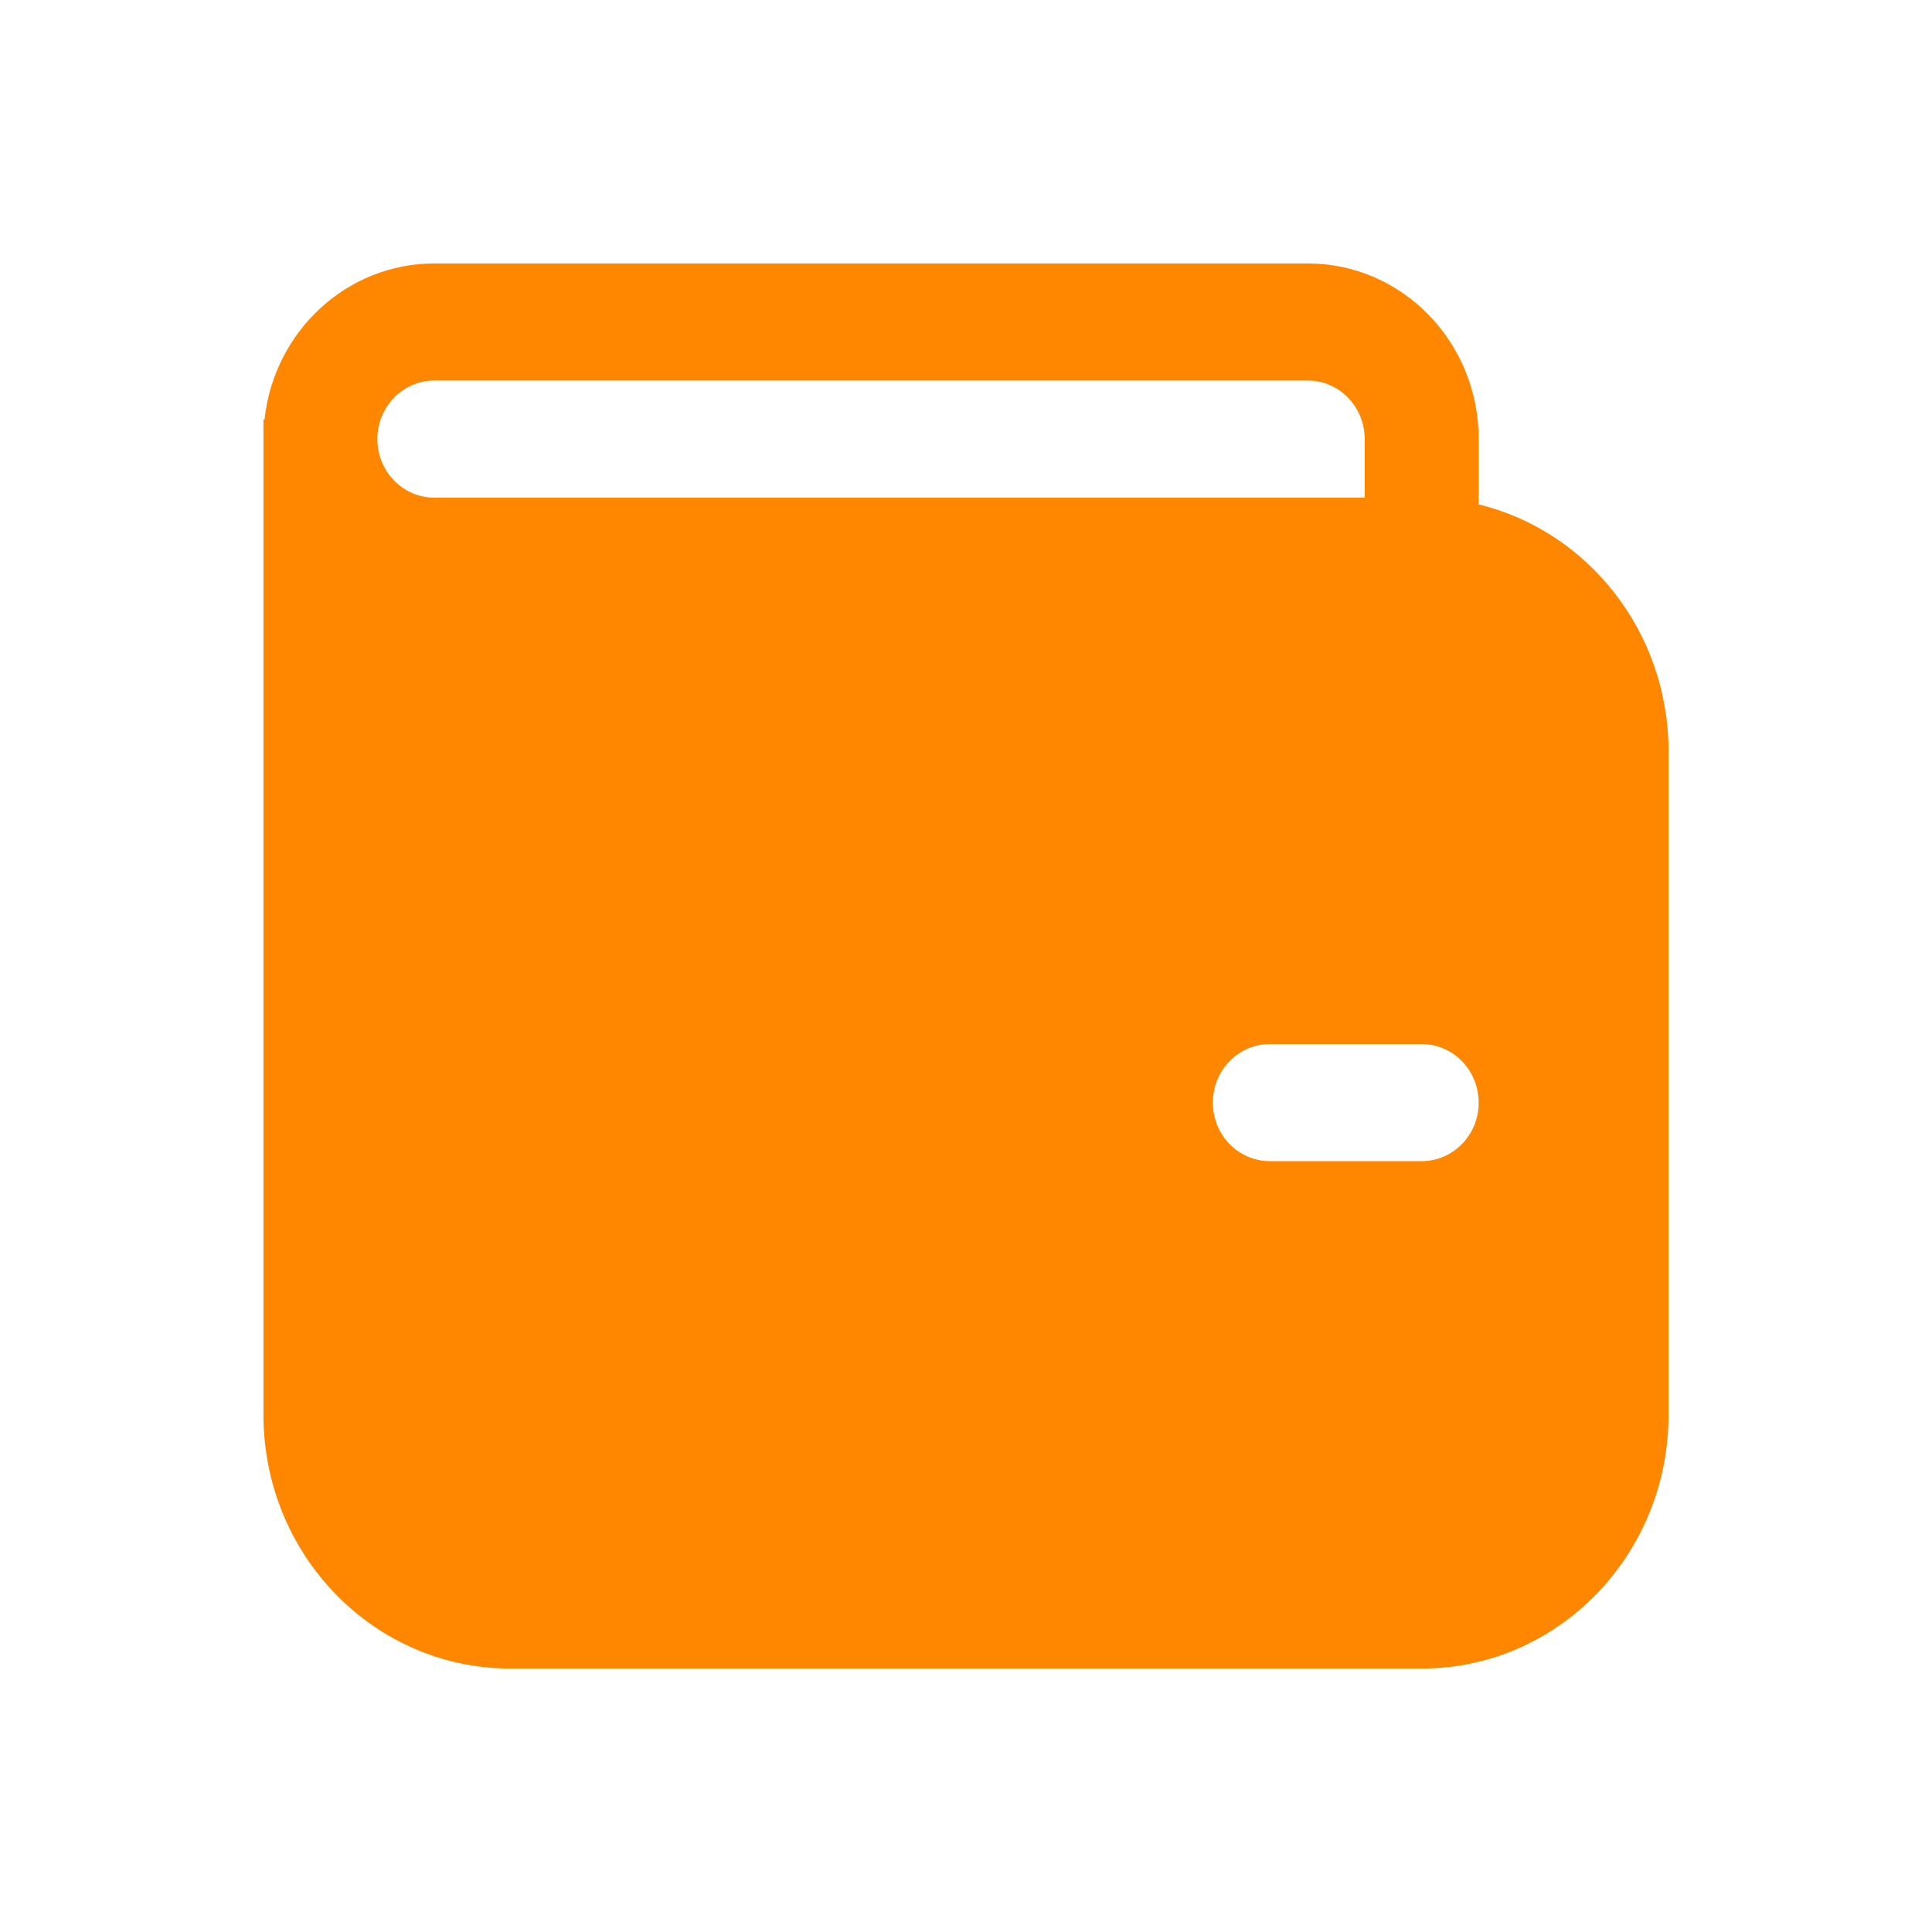
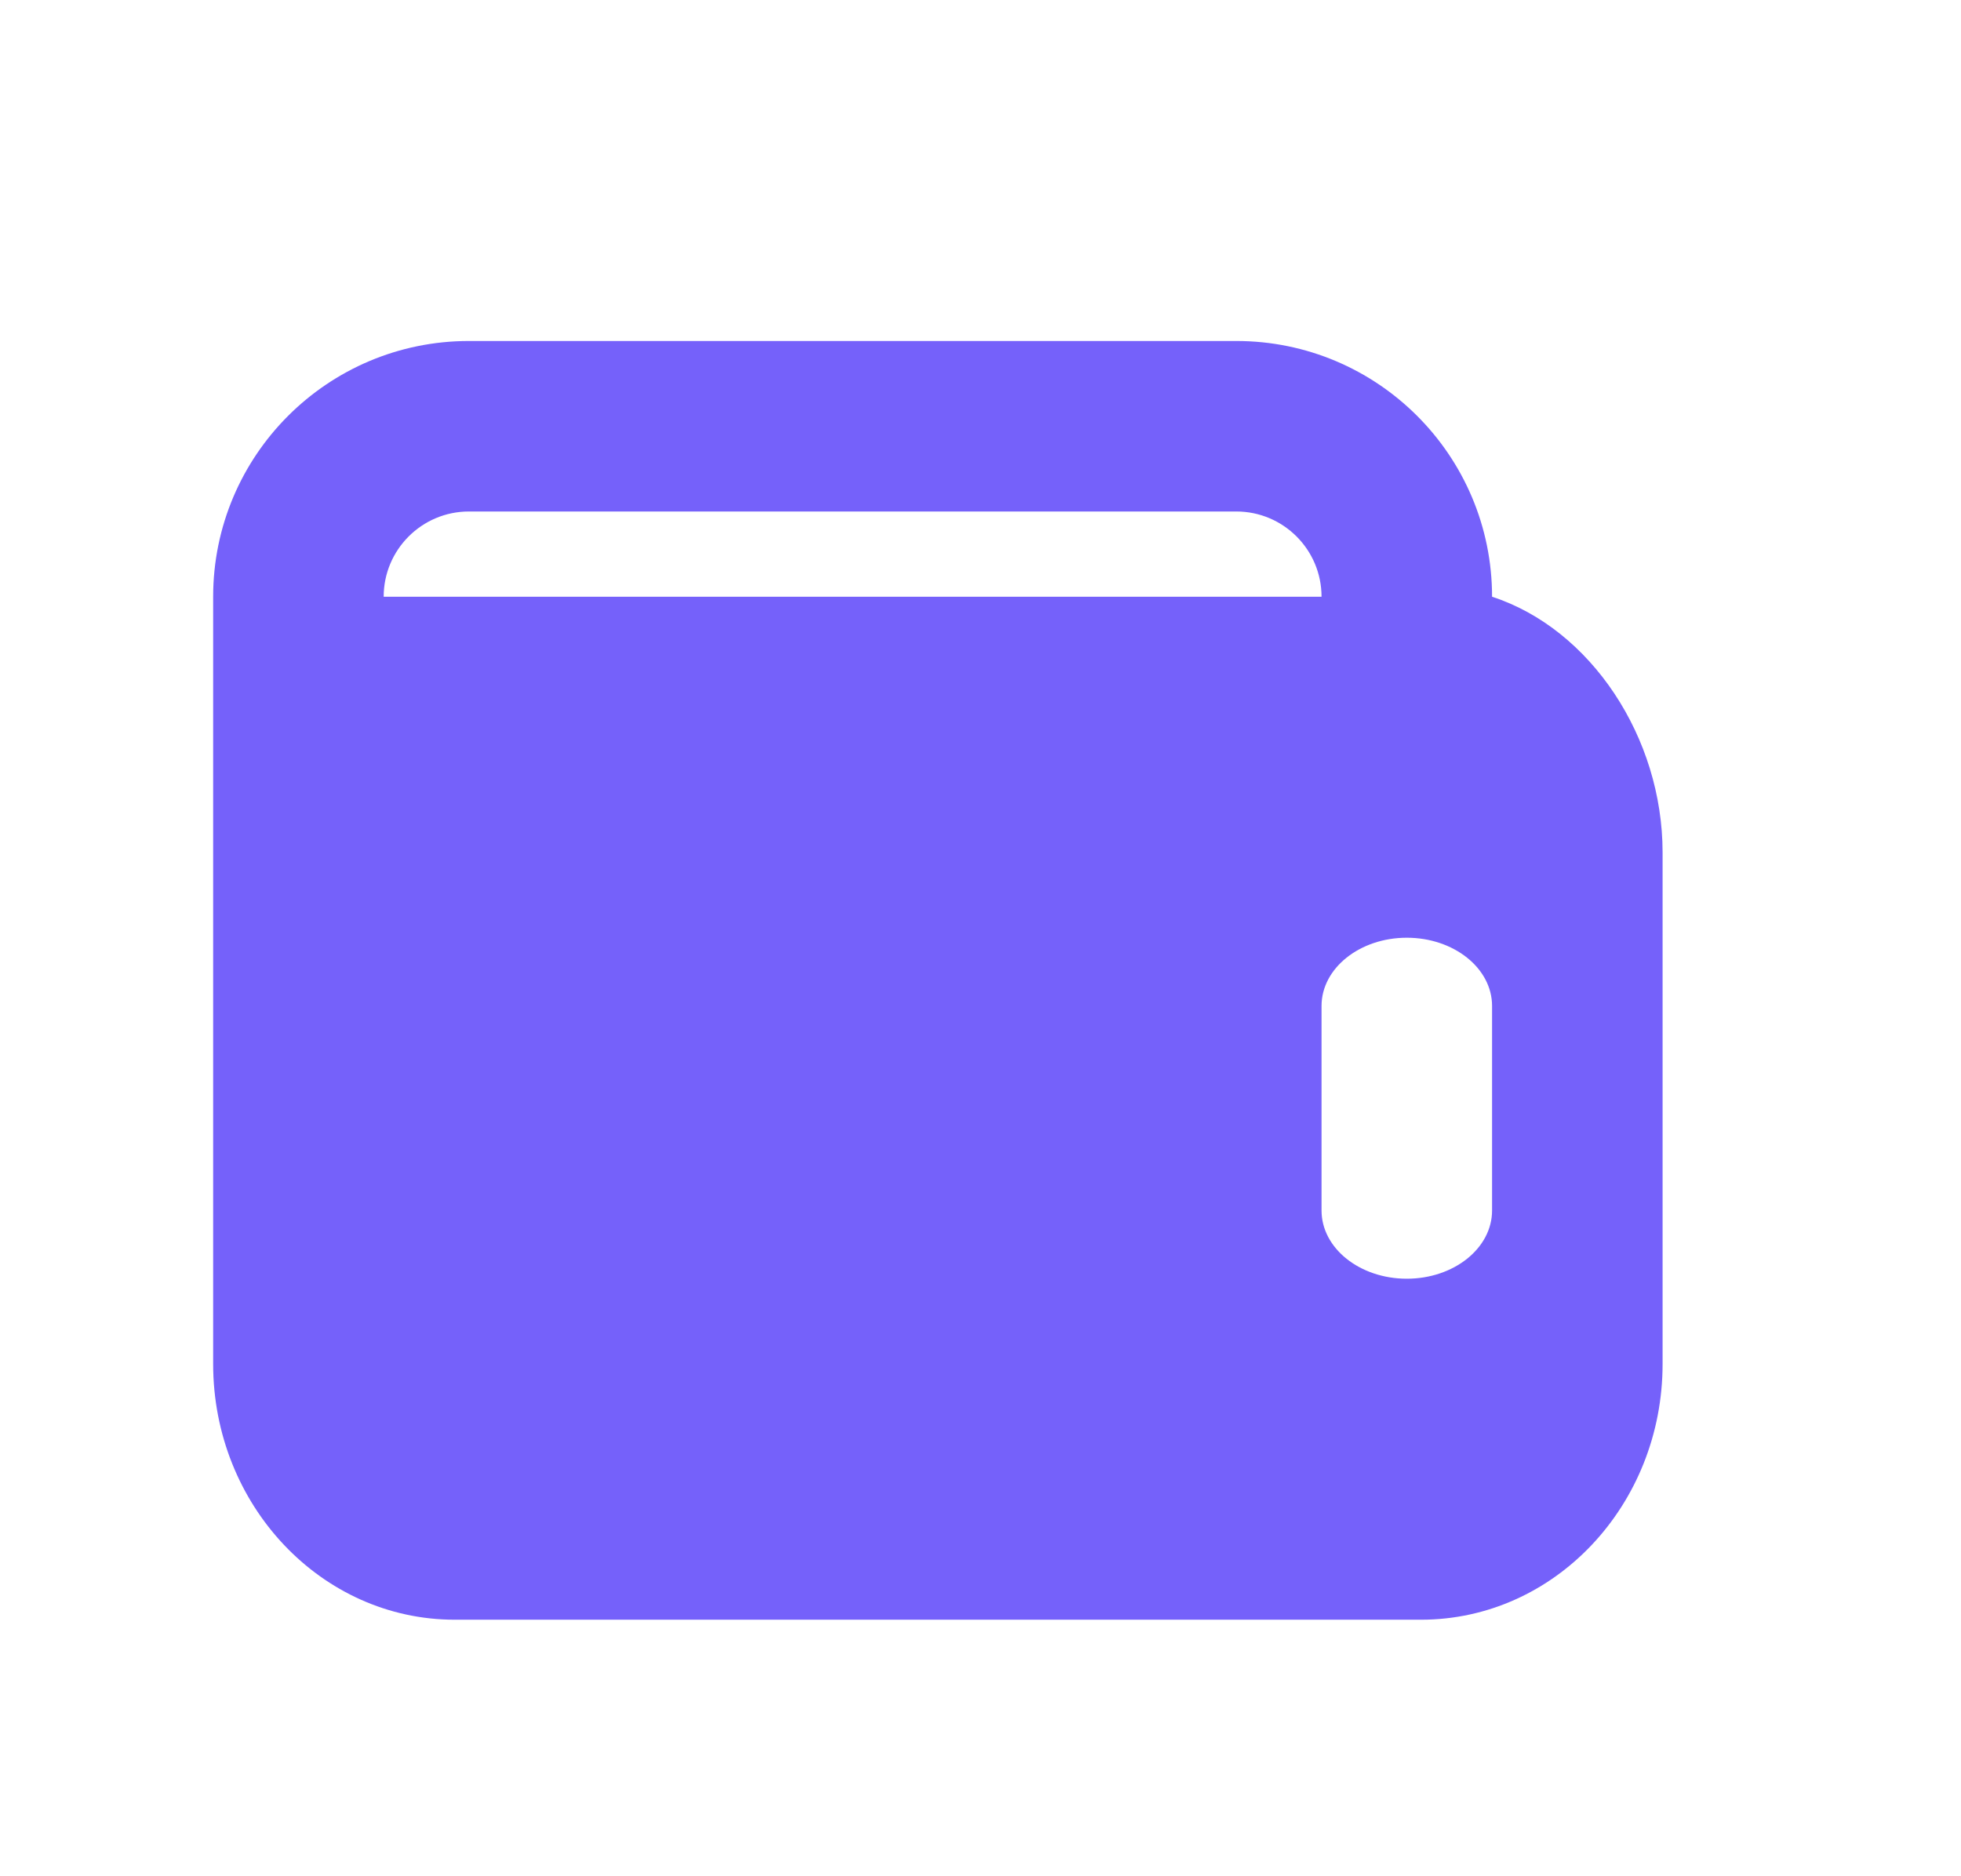
- <svg xmlns="http://www.w3.org/2000/svg" width="22" height="22" viewBox="0 0 22 22" fill="none">
-   <path d="M3 4.778V16.111C3 17.707 4.258 19 5.811 19H16.189C17.741 19 19 17.707 19 16.111V8.556C19 7.19 18.077 6.045 16.838 5.744V5C16.838 3.895 15.967 3 14.892 3H4.946C3.944 3 3.119 3.778 3.012 4.778H3ZM4.946 5.667C4.588 5.667 4.297 5.368 4.297 5C4.297 4.632 4.588 4.333 4.946 4.333H14.892C15.25 4.333 15.54 4.632 15.54 5V5.667H4.946ZM14.46 11.889H16.189C16.547 11.889 16.838 12.187 16.838 12.556C16.838 12.924 16.547 13.222 16.189 13.222H14.46C14.101 13.222 13.811 12.924 13.811 12.556C13.811 12.187 14.101 11.889 14.46 11.889Z" fill="#FF8700" />
+ <svg xmlns="http://www.w3.org/2000/svg" width="23" height="22" viewBox="0 0 23 22" fill="none">
+   <path fill-rule="evenodd" clip-rule="evenodd" d="M2.5 7C2.5 5.343 3.843 4 5.5 4L14.5 4C16.157 4 17.5 5.343 17.5 7C18.658 7.377 19.5 8.65 19.5 10L19.5 16C19.5 17.657 18.232 19 16.667 19H5.333C3.769 19 2.5 17.657 2.5 16L2.5 7ZM14.5 6C15.052 6 15.5 6.448 15.5 7C11.833 7 8.167 7 4.5 7C4.5 6.448 4.948 6 5.5 6L14.5 6ZM15.5 14.2C15.5 14.642 15.948 15 16.5 15C17.052 15 17.5 14.642 17.5 14.2V11.8C17.5 11.358 17.052 11 16.5 11C15.948 11 15.5 11.358 15.5 11.8V14.2Z" fill="#7561FA" />
</svg>
